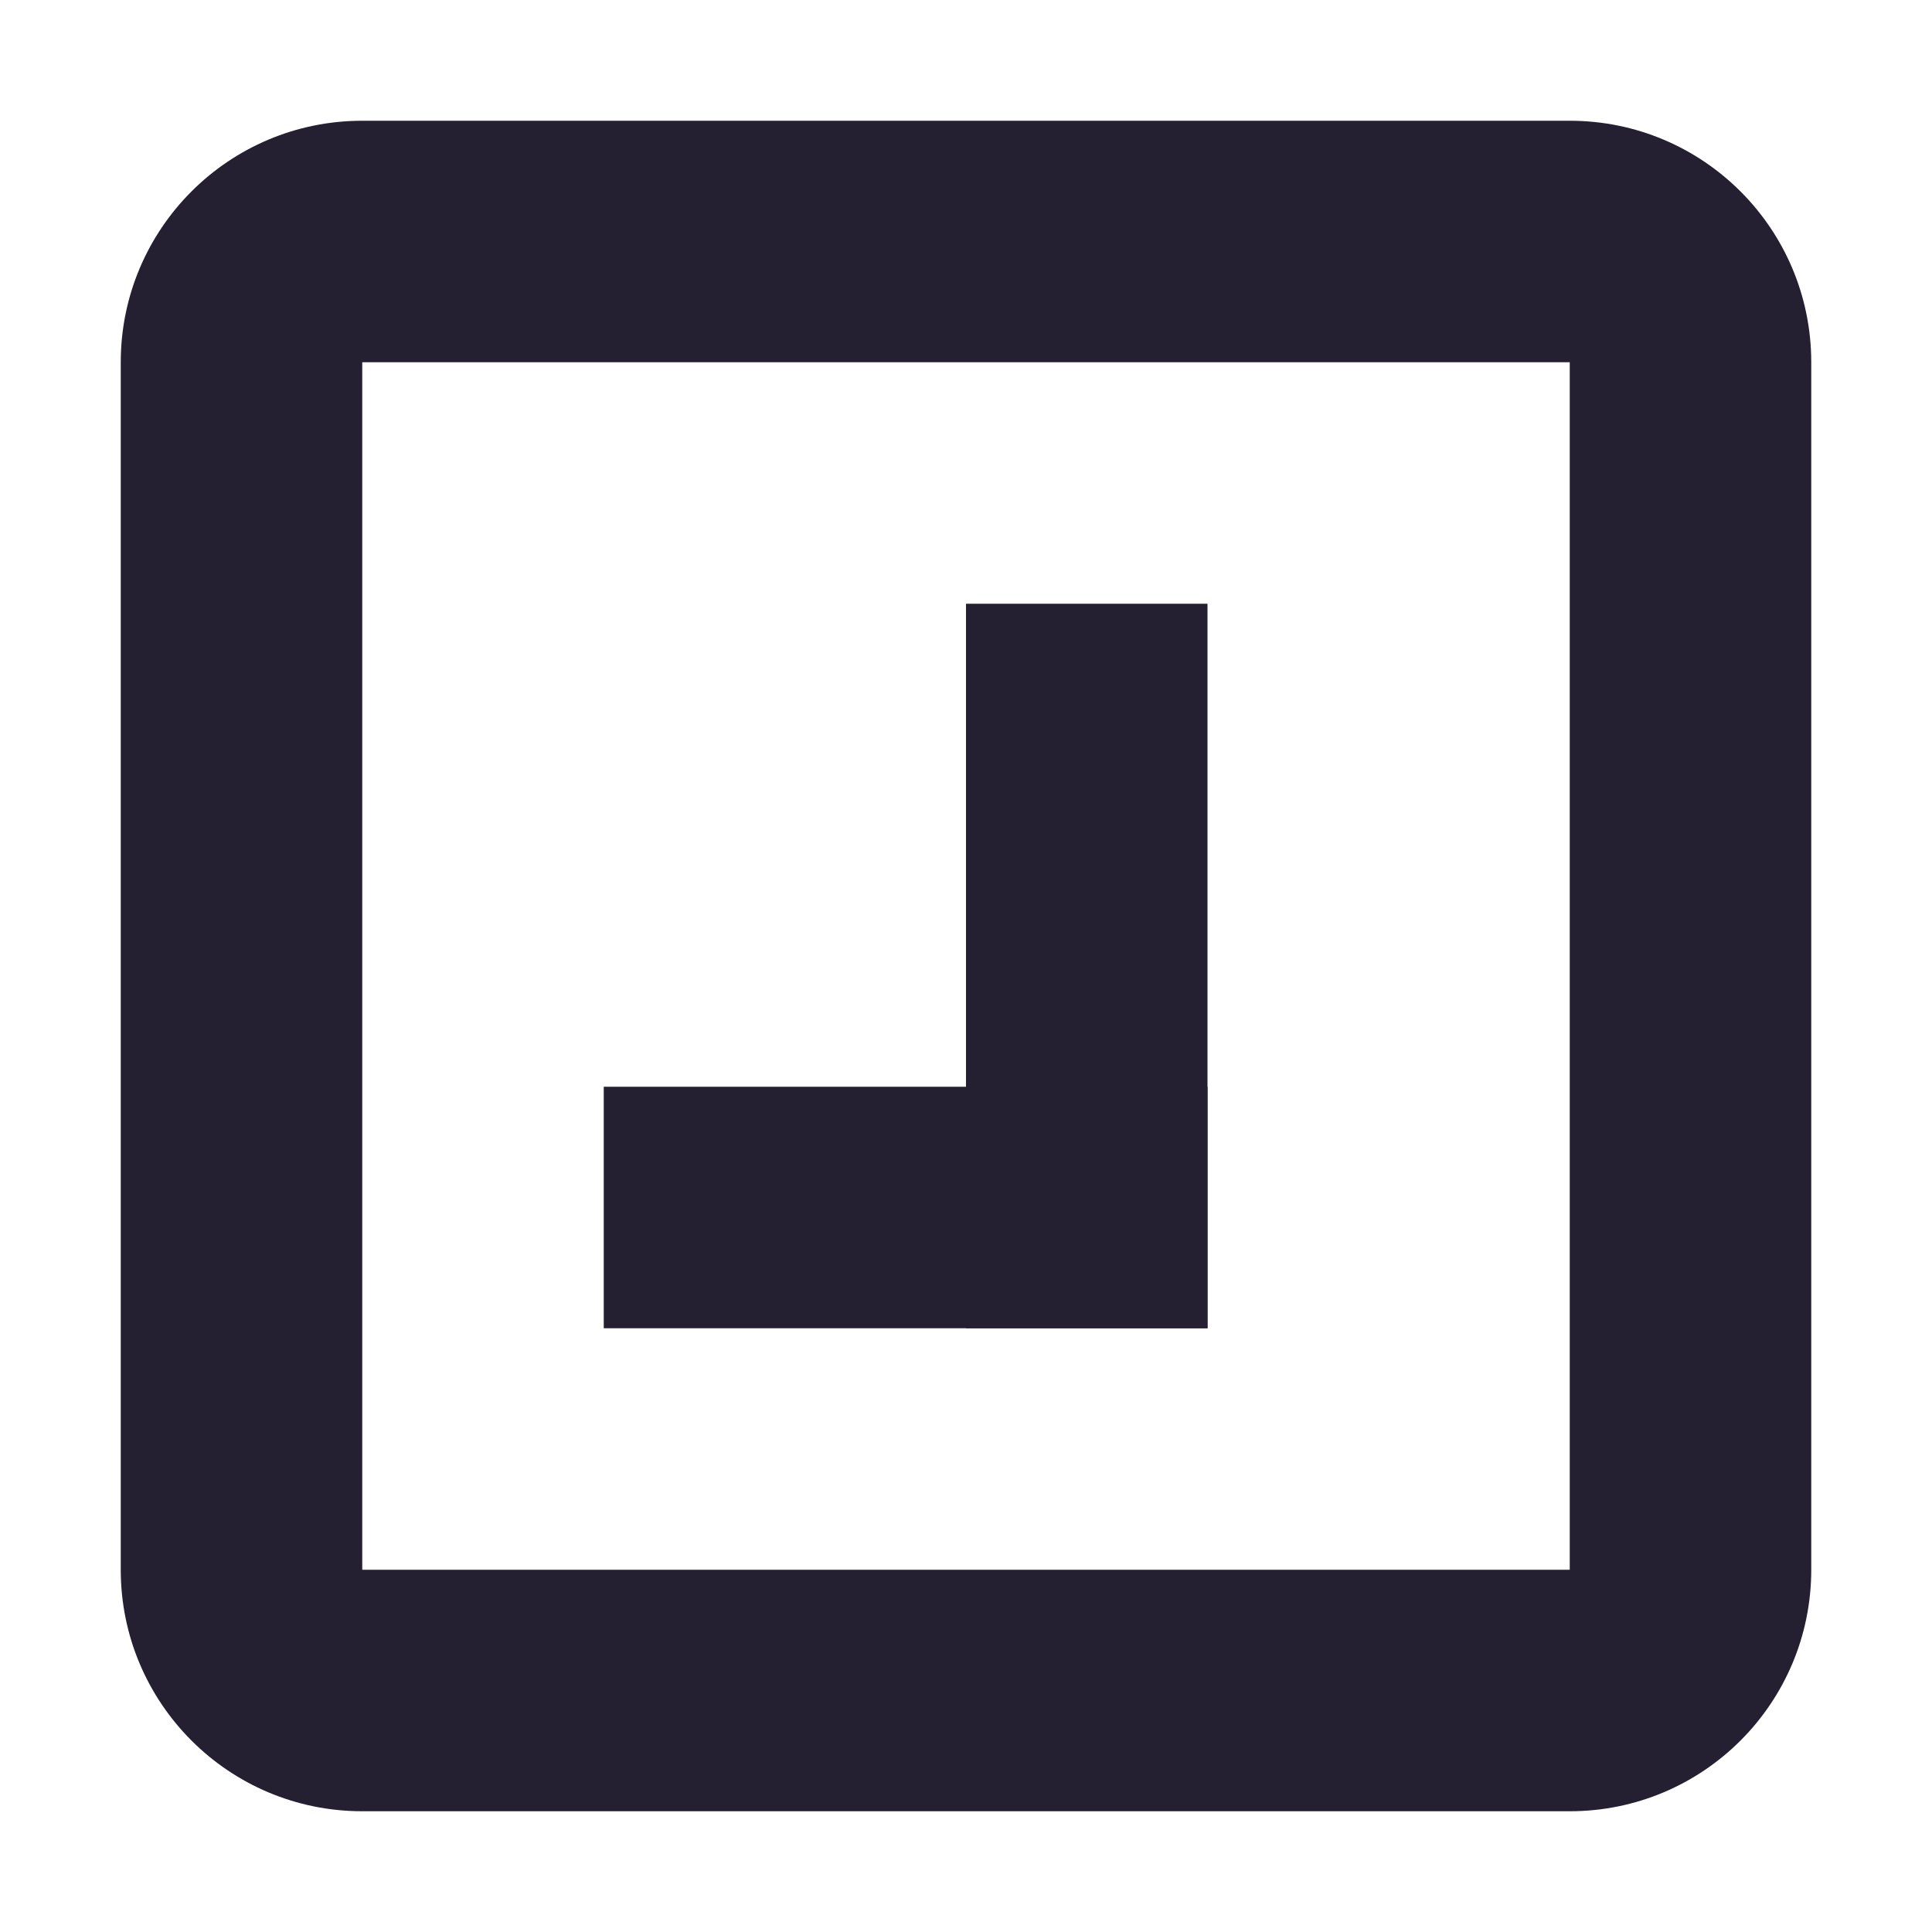
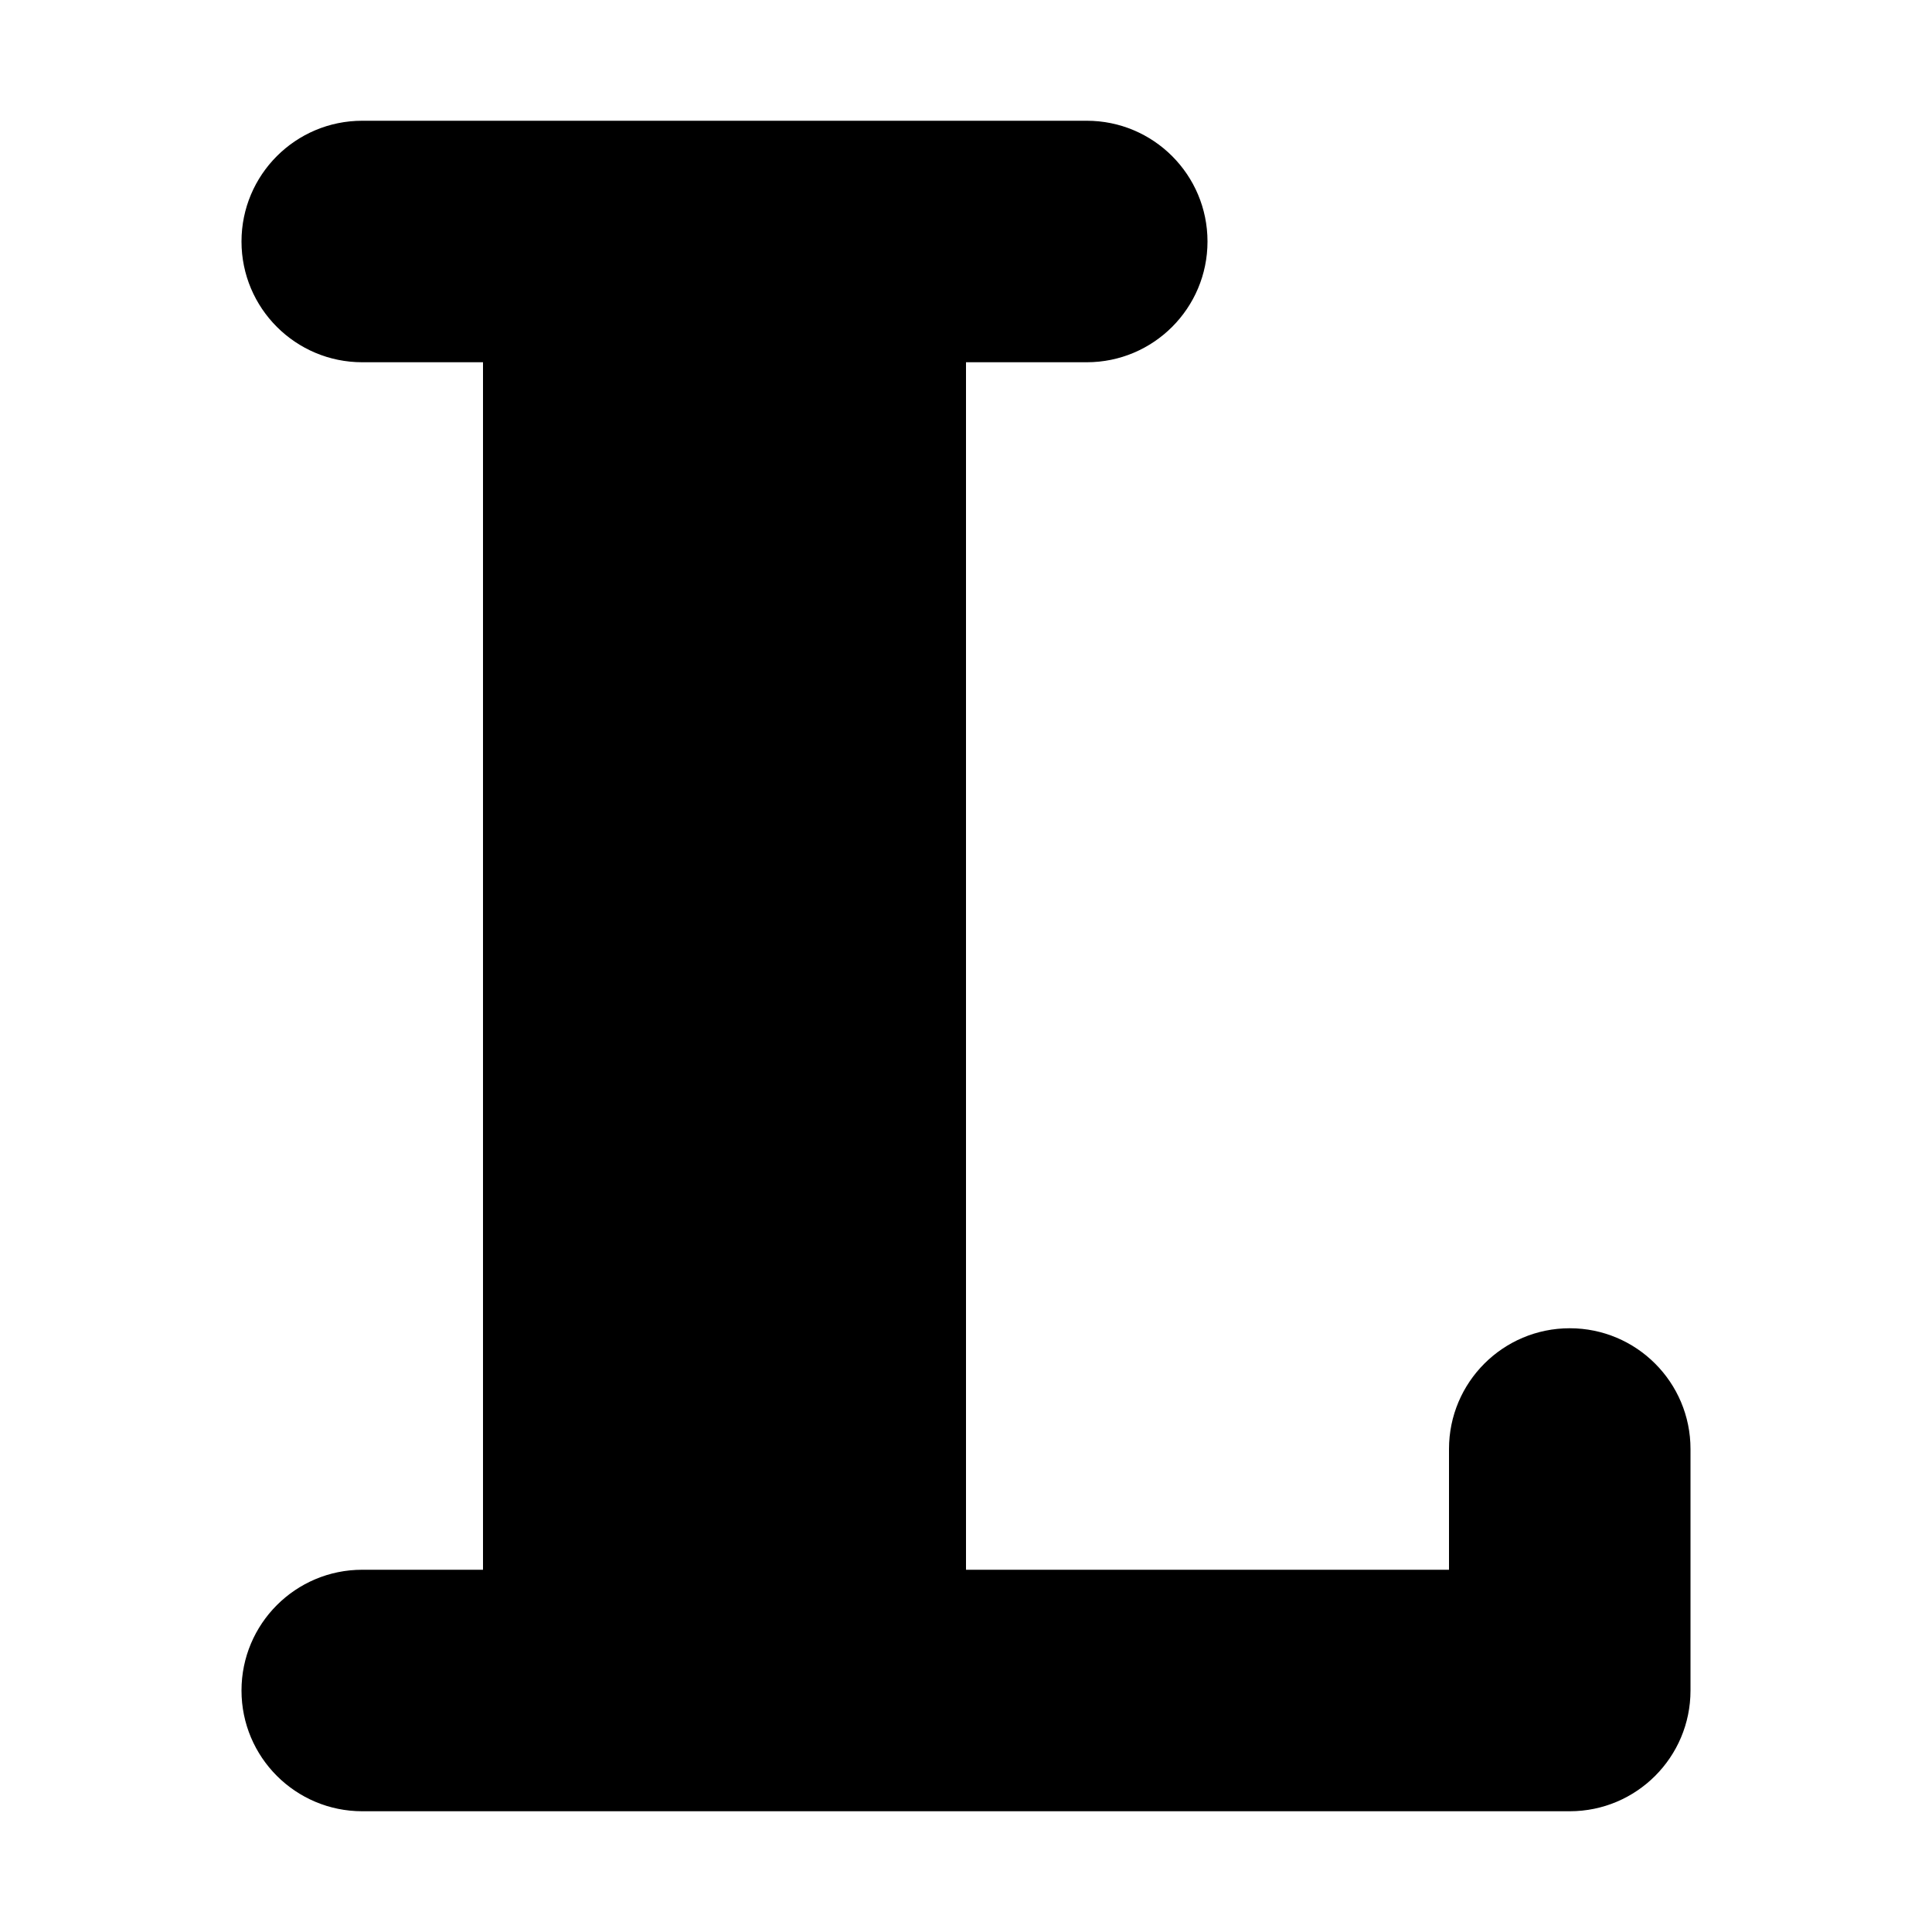
- <svg xmlns="http://www.w3.org/2000/svg" height="16px" viewBox="0 0 16 16" width="16px">
-   <g fill="#241f31">
-     <path d="m 10 5 h -2 v 6 h 2 z m 0 0" />
-     <path d="m 10 9 h -5 v 2 h 5 z m 0 0" />
-     <path d="m 1 3 v 10 c 0 1.105 0.895 2 2 2 h 10 c 1.105 0 2 -0.895 2 -2 v -10 c 0 -1.105 -0.895 -2 -2 -2 h -10 c -1.105 0 -2 0.895 -2 2 z m 2 0 h 10 v 10 h -10 z m 0 0" />
-   </g>
+ <svg xmlns="http://www.w3.org/2000/svg" width="16" height="16" fill="none">
+   <path d="M3 1a1 1 0 0 0 0 2h1v10H3a1 1 0 1 0 0 2h10a1 1 0 0 0 1-1v-2a1 1 0 1 0-2 0v1H8V3h1a1 1 0 1 0 0-2H3Z" fill="#000" />
</svg>
